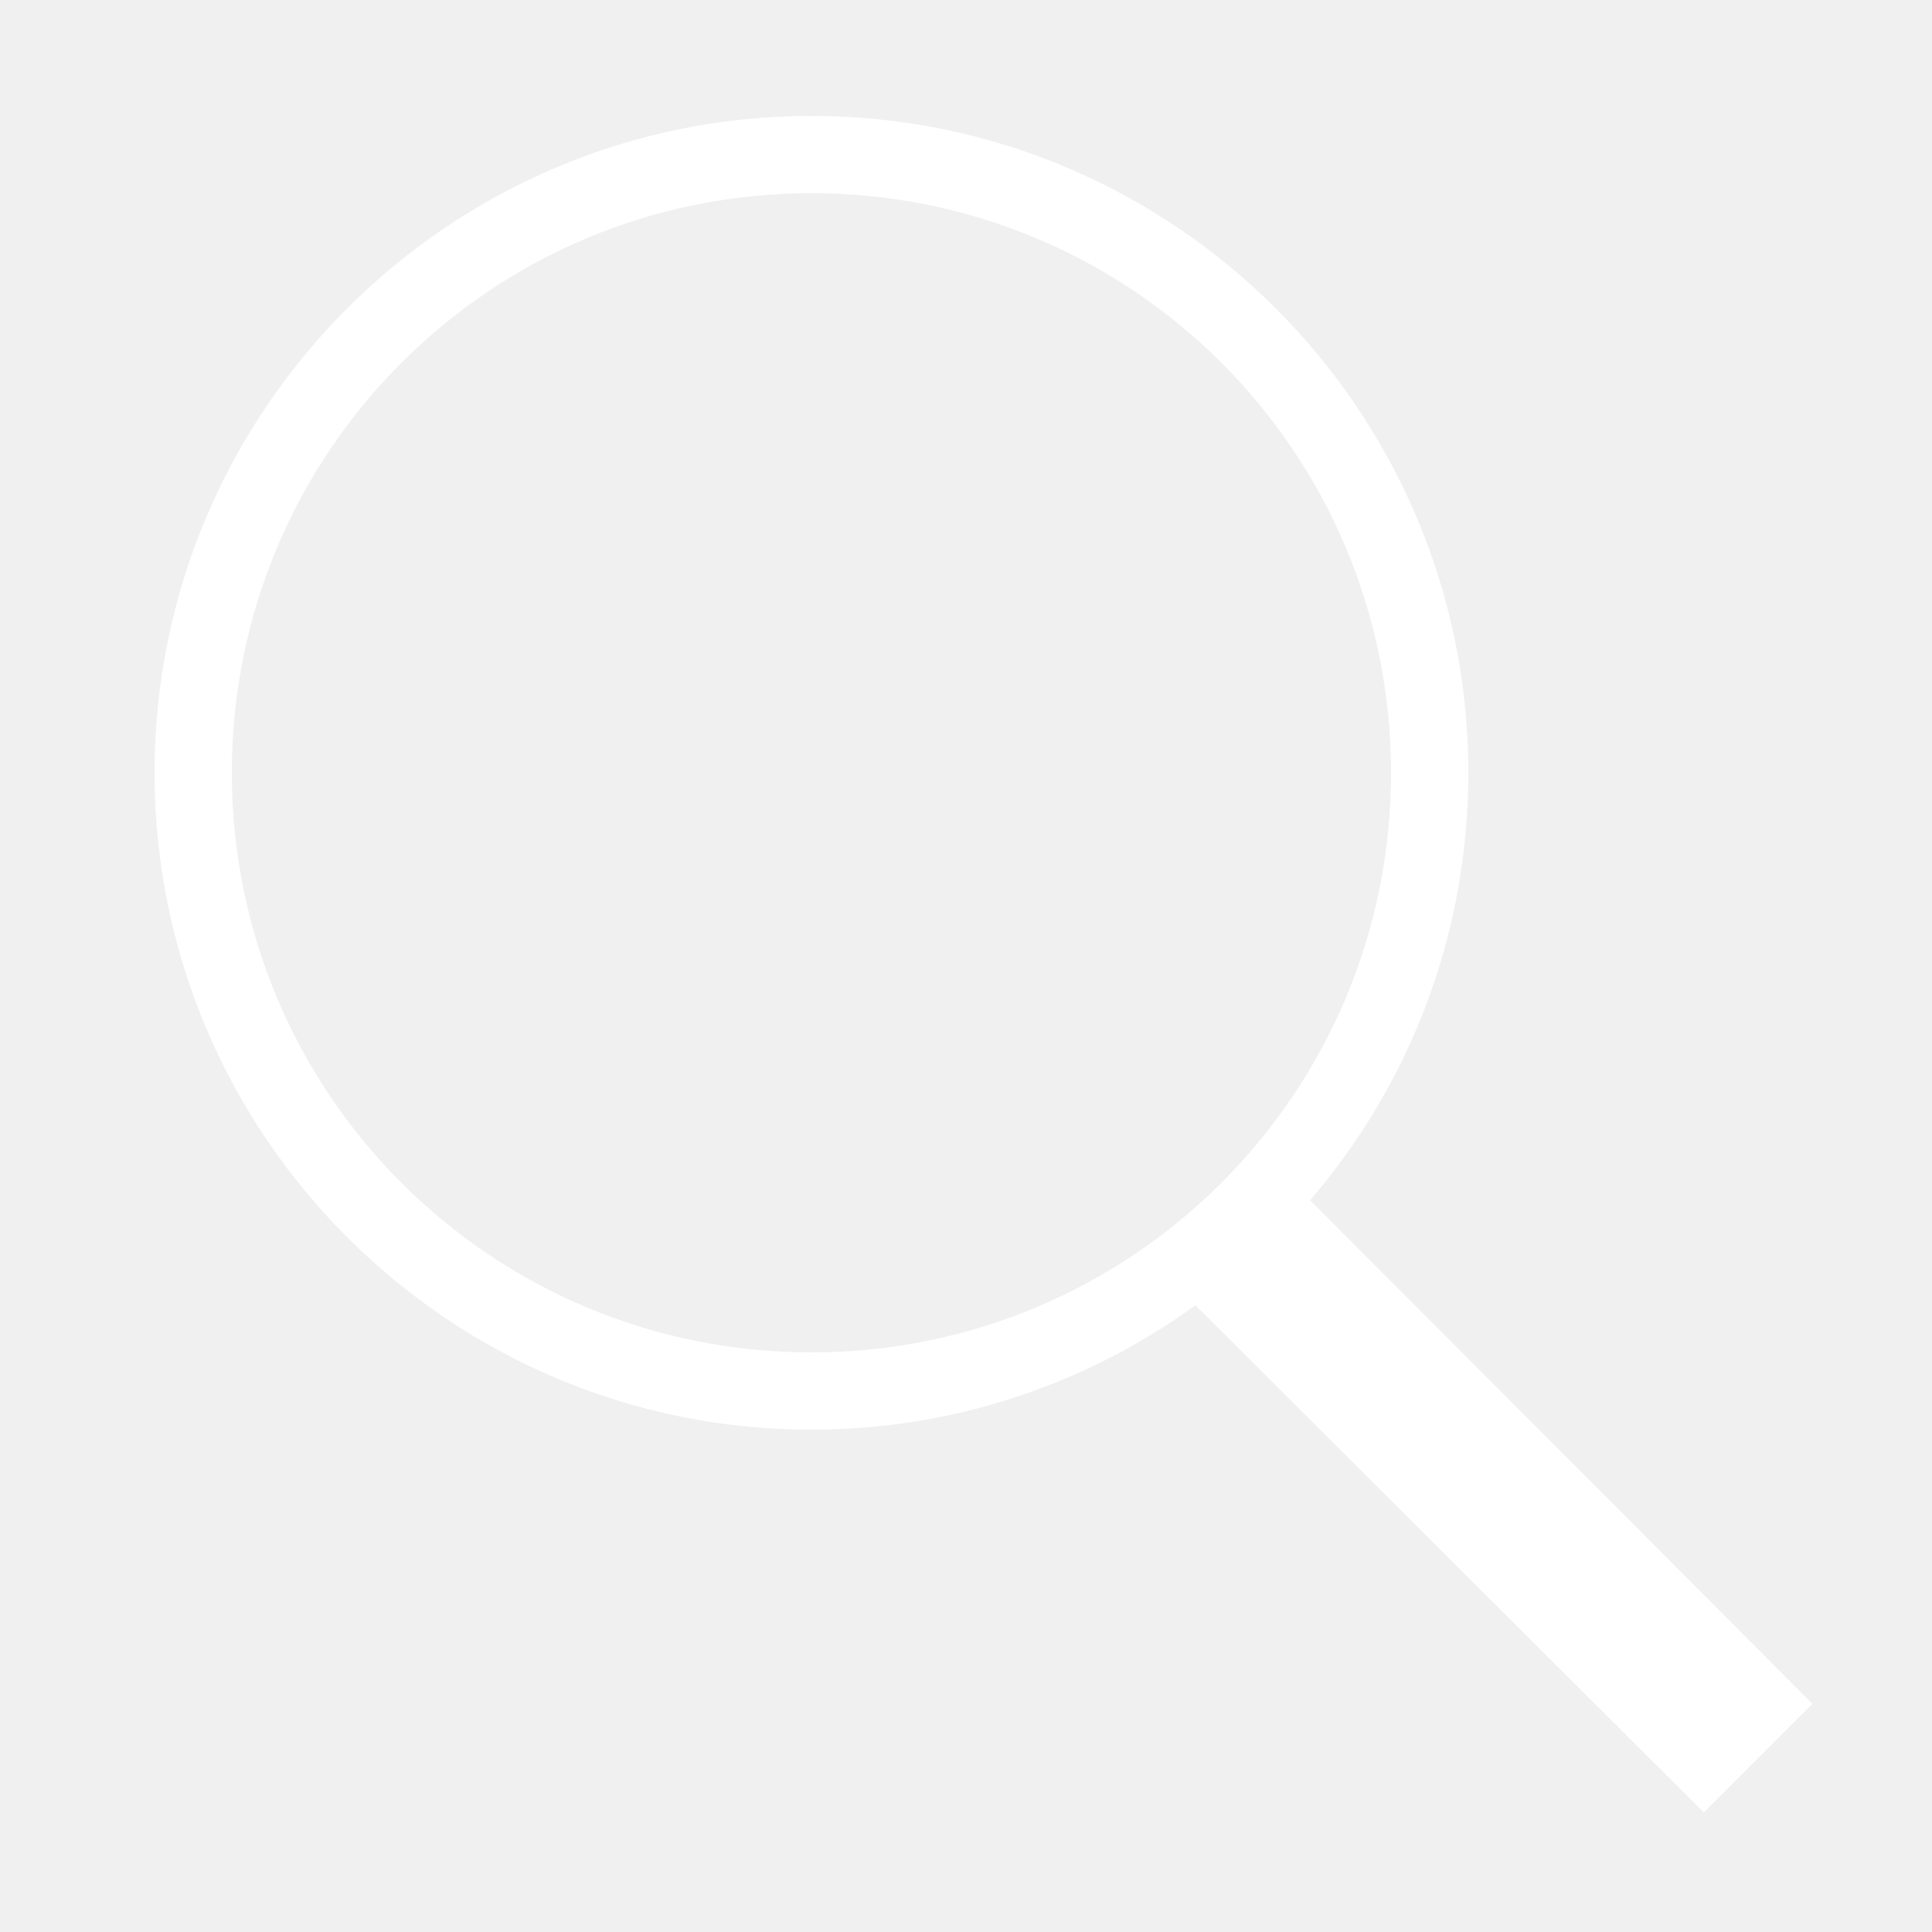
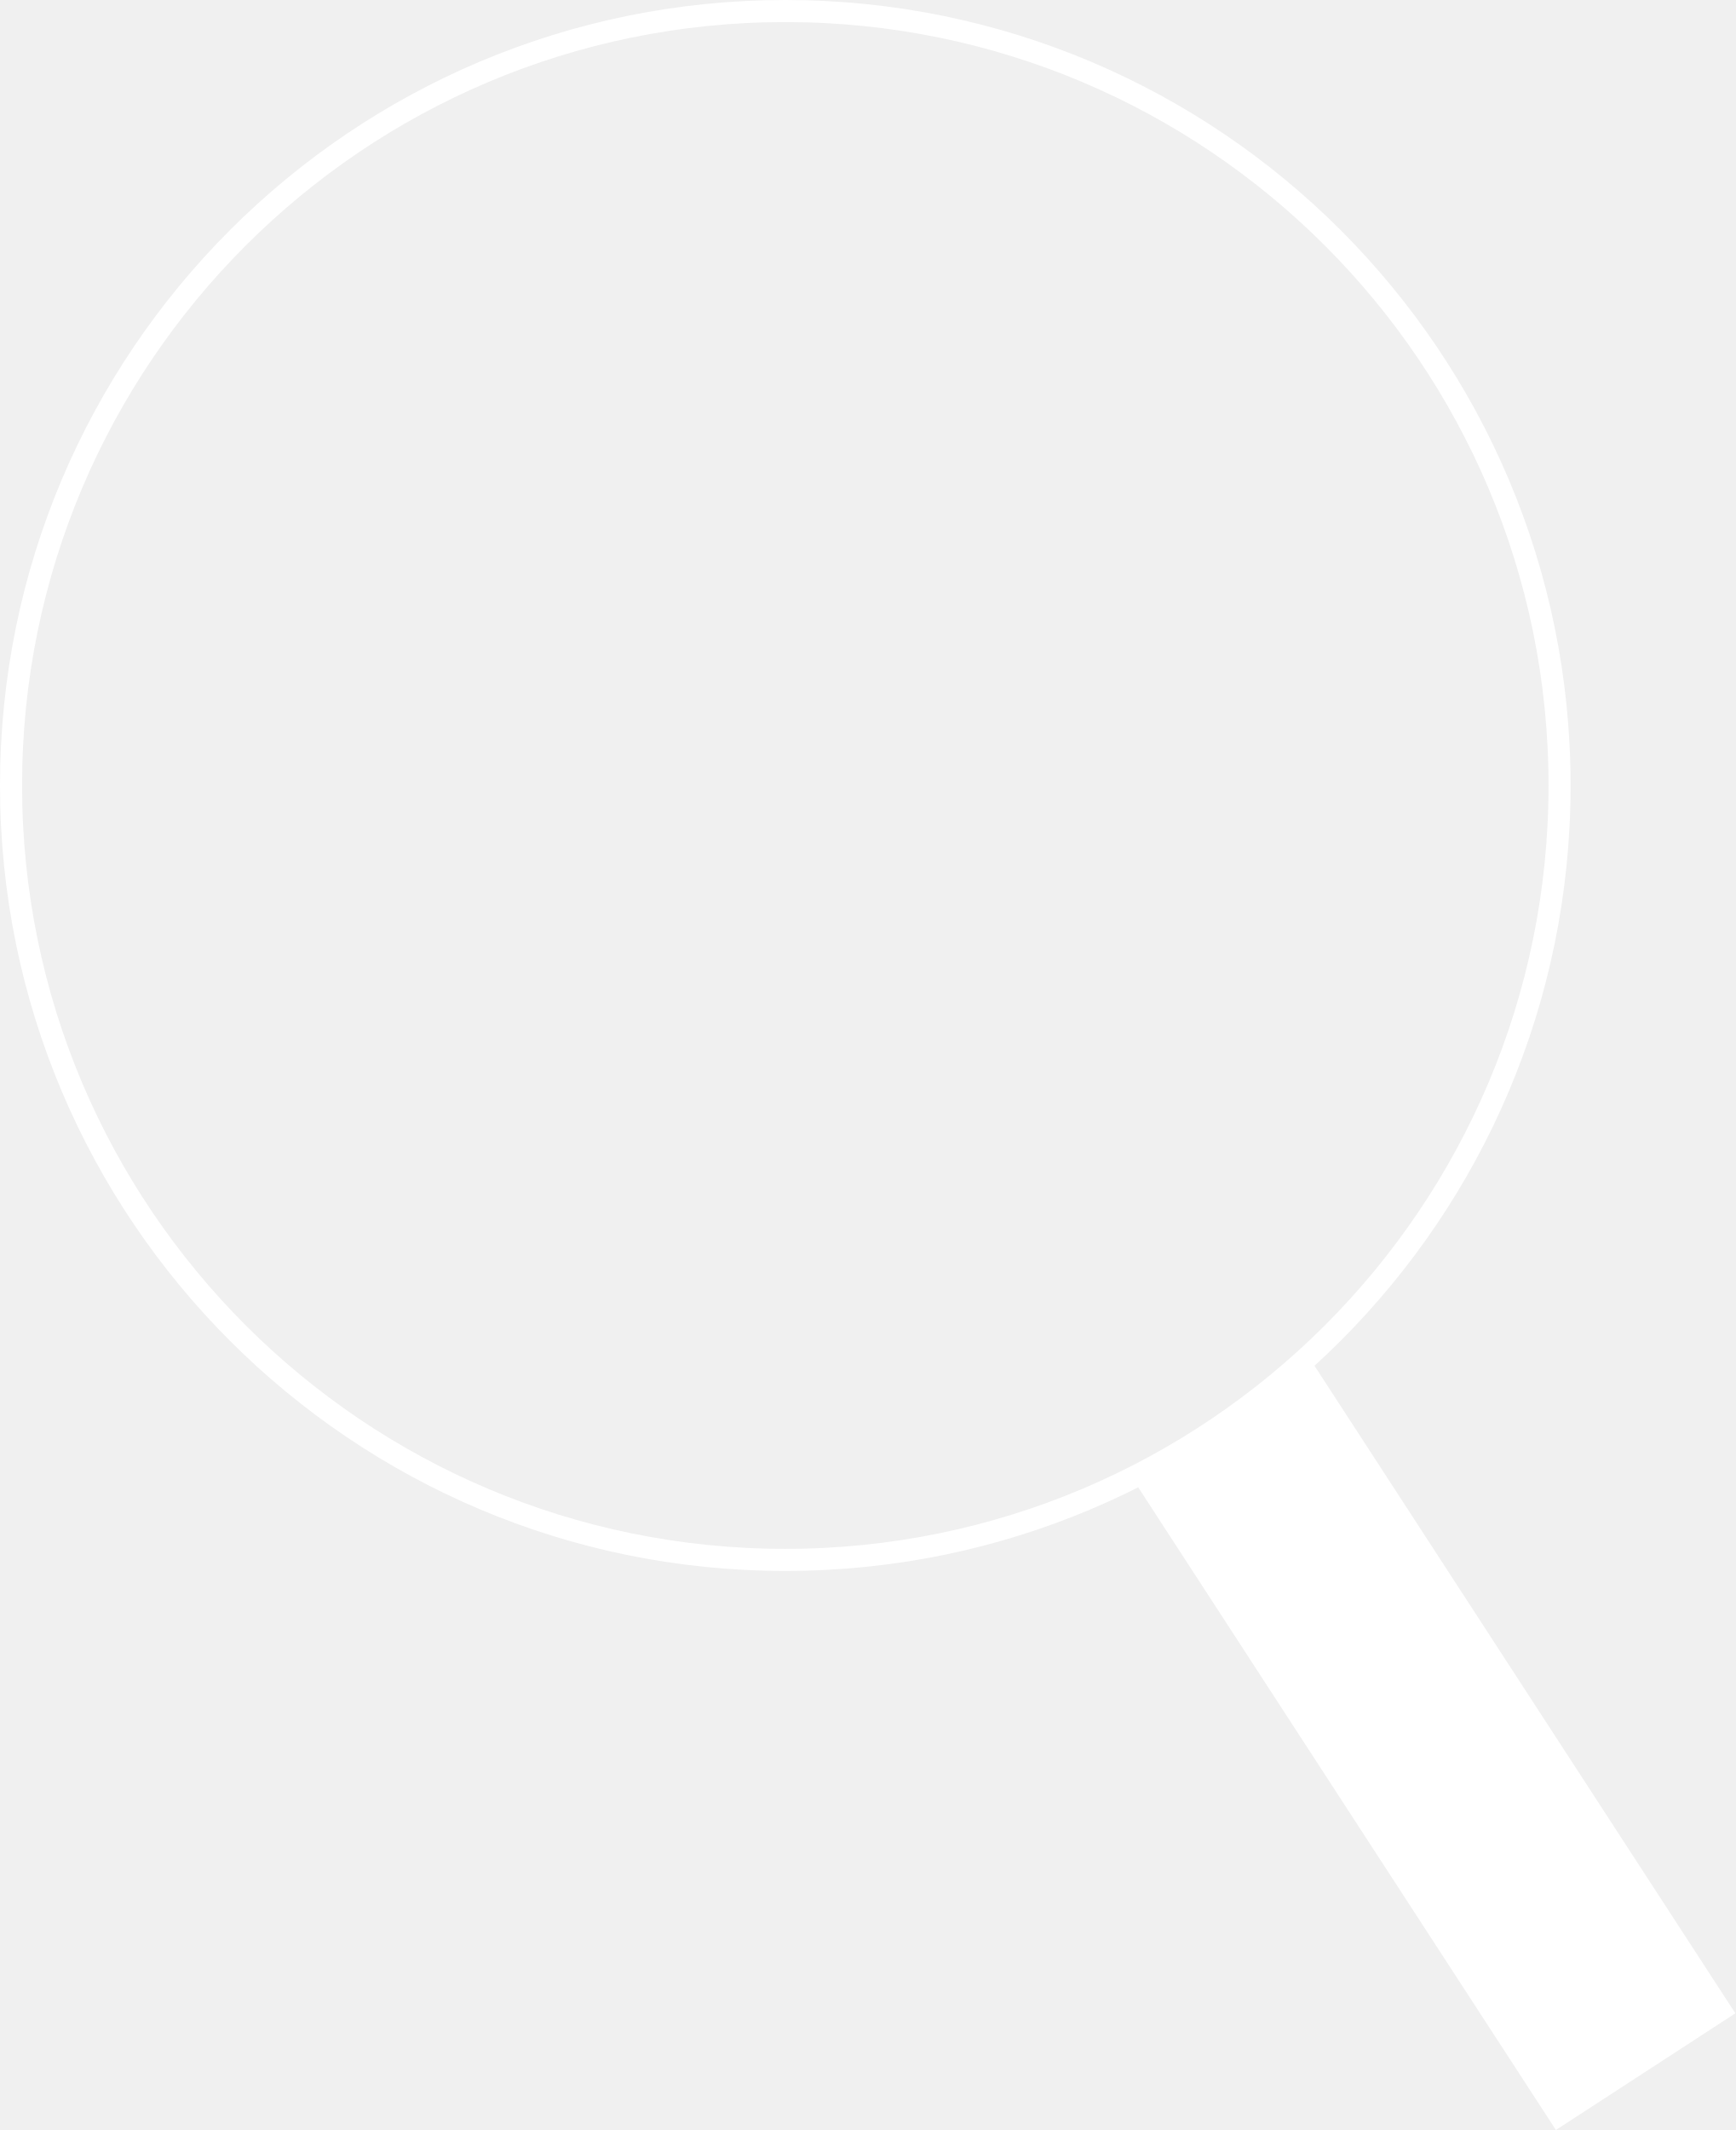
- <svg xmlns="http://www.w3.org/2000/svg" viewBox="0 0 50 50" width="50px" height="50px" version="1.1" id="svg4">
-   <defs id="defs8" />
-   <path d="M 21 3 C 11.621 3 4 10.621 4 20 C 4 29.379 11.621 37 21 37 C 24.711 37 28.141 35.805 30.938 33.781 L 44.094 46.906 L 46.906 44.094 L 33.906 31.062 C 36.461 28.086 38 24.223 38 20 C 38 10.621 30.379 3 21 3 Z M 21 5 C 29.297 5 36 11.703 36 20 C 36 28.297 29.297 35 21 35 C 12.703 35 6 28.297 6 20 C 6 11.703 12.703 5 21 5 Z" id="path2" style="fill:#ffffff" />
+ <svg xmlns="http://www.w3.org/2000/svg" width="78.647mm" height="96.512mm" viewBox="0 0 78.647 96.512" version="1.1" id="svg1">
+   <defs id="defs1" />
+   <g id="layer1" transform="translate(-65.67635,-100.2441)">
+     <g id="g2" transform="translate(-3.733517,-12.66582)">
+       <circle style="fill:none;stroke:#ffffff;stroke-width:1;stroke-linecap:round" id="path1" cx="105" cy="148.5" r="35.09" />
+       <path style="fill:none;stroke:#ffffff;stroke-width:9.7;stroke-linecap:butt;stroke-dasharray:none" d="m 124.865,177.358 19.126,29.42" id="path2" />
+     </g>
+   </g>
</svg>
